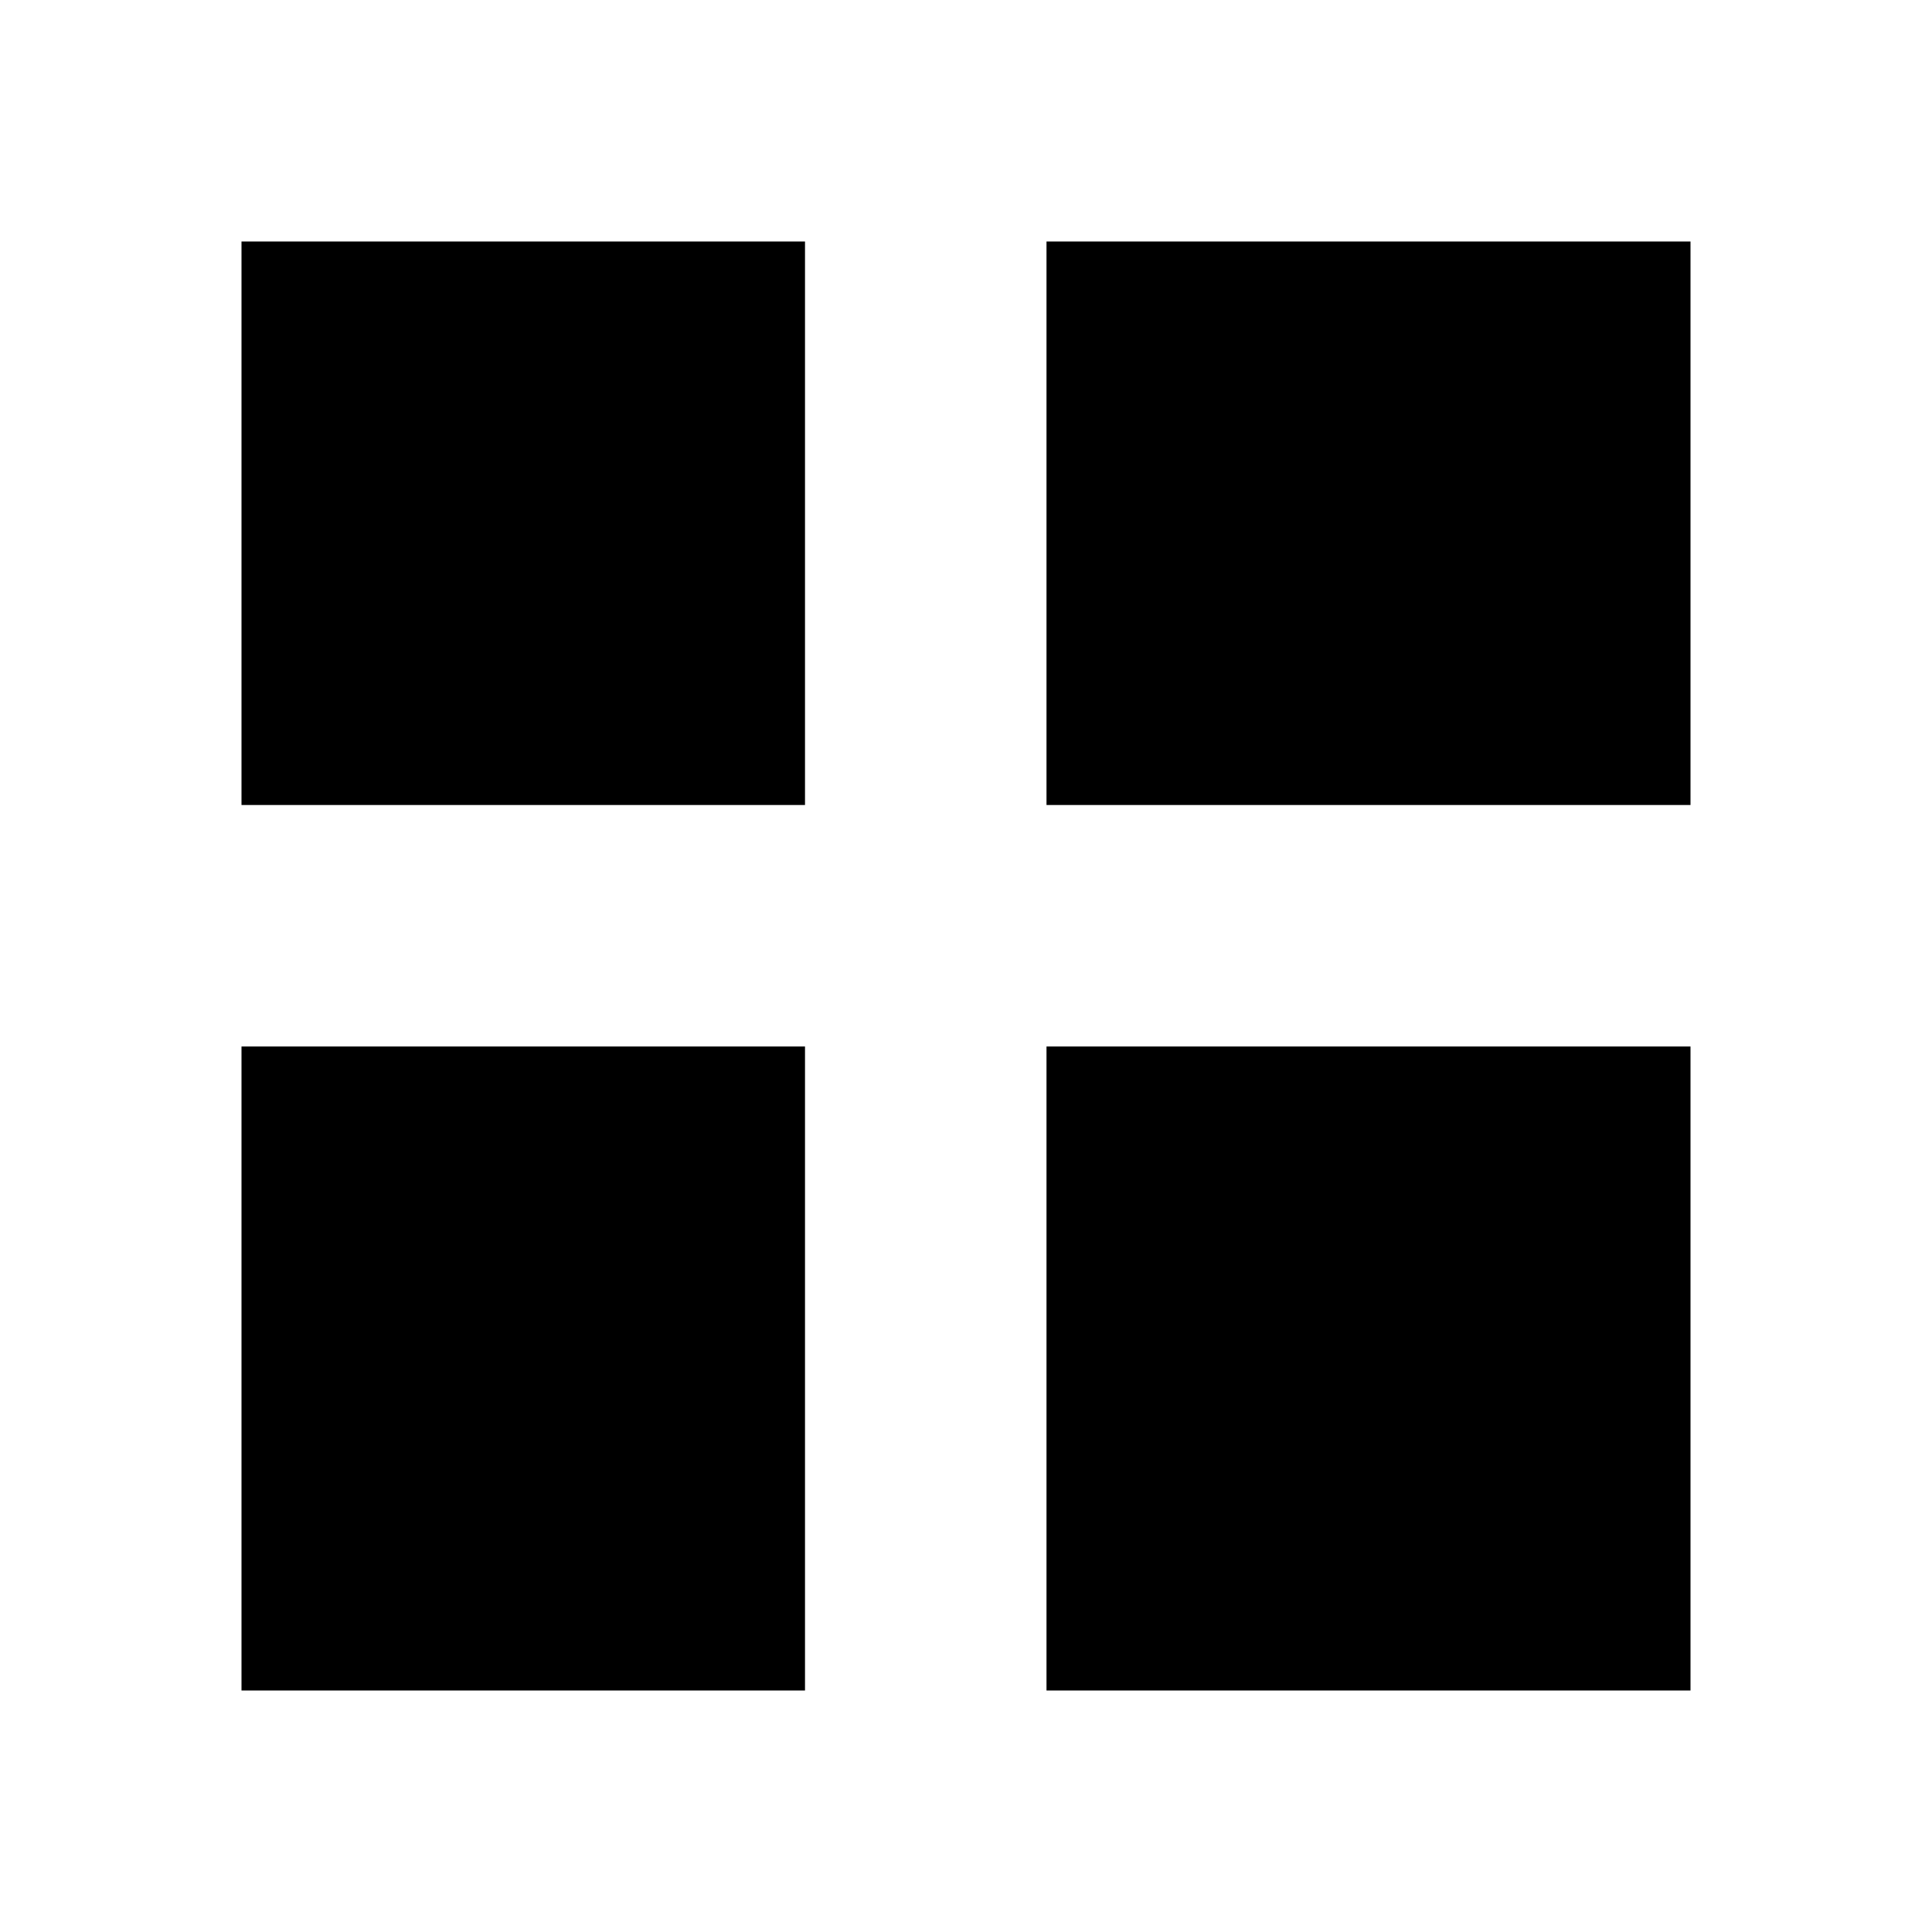
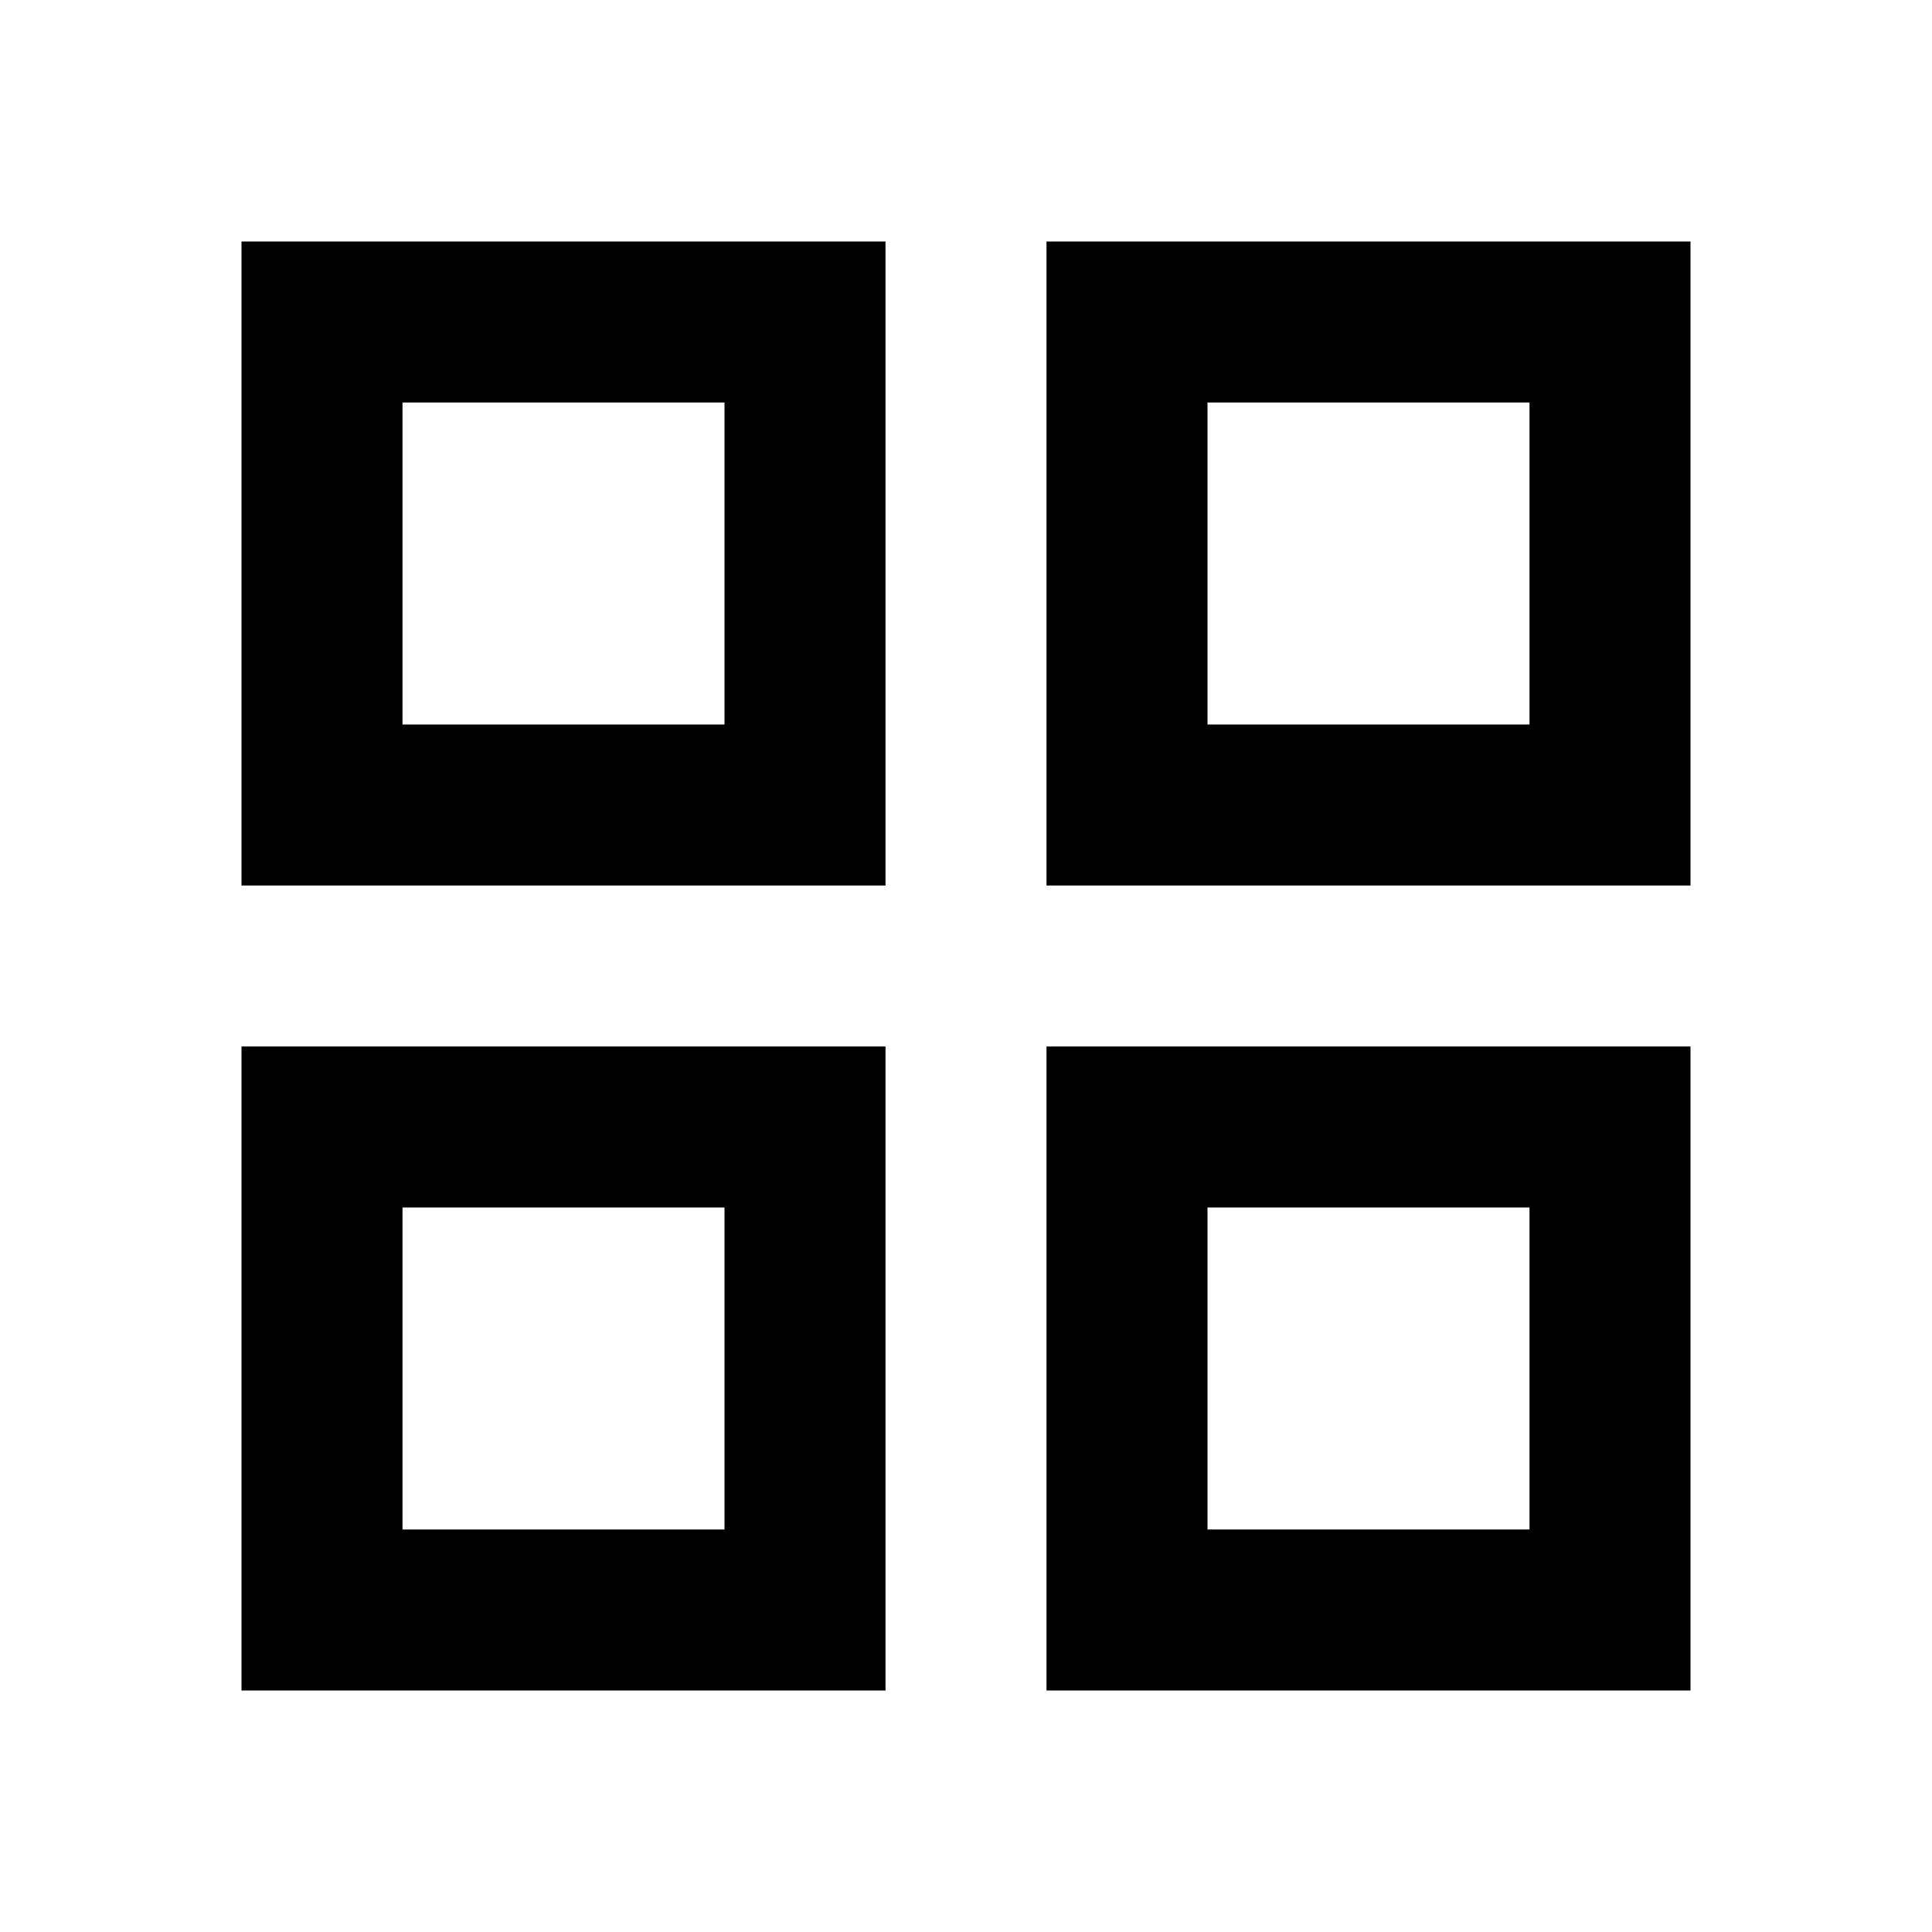
- <svg xmlns="http://www.w3.org/2000/svg" width="24" height="24" viewBox="0 0 24 24" fill="currentColor">
-   <path d="M3,3 L10,3 L10,10 L3,10 Z M13,3 L21,3 L21,10 L13,10 Z M3,13 L10,13 L10,21 L3,21 Z M13,13 L21,13 L21,21 L13,21 Z" />
+ <svg xmlns="http://www.w3.org/2000/svg" id="mdi-view-grid-outline" viewBox="0 0 24 24">
+   <path d="M3 11H11V3H3M5 5H9V9H5M13 21H21V13H13M15 15H19V19H15M3 21H11V13H3M5 15H9V19H5M13 3V11H21V3M19 9H15V5H19Z" />
</svg>
